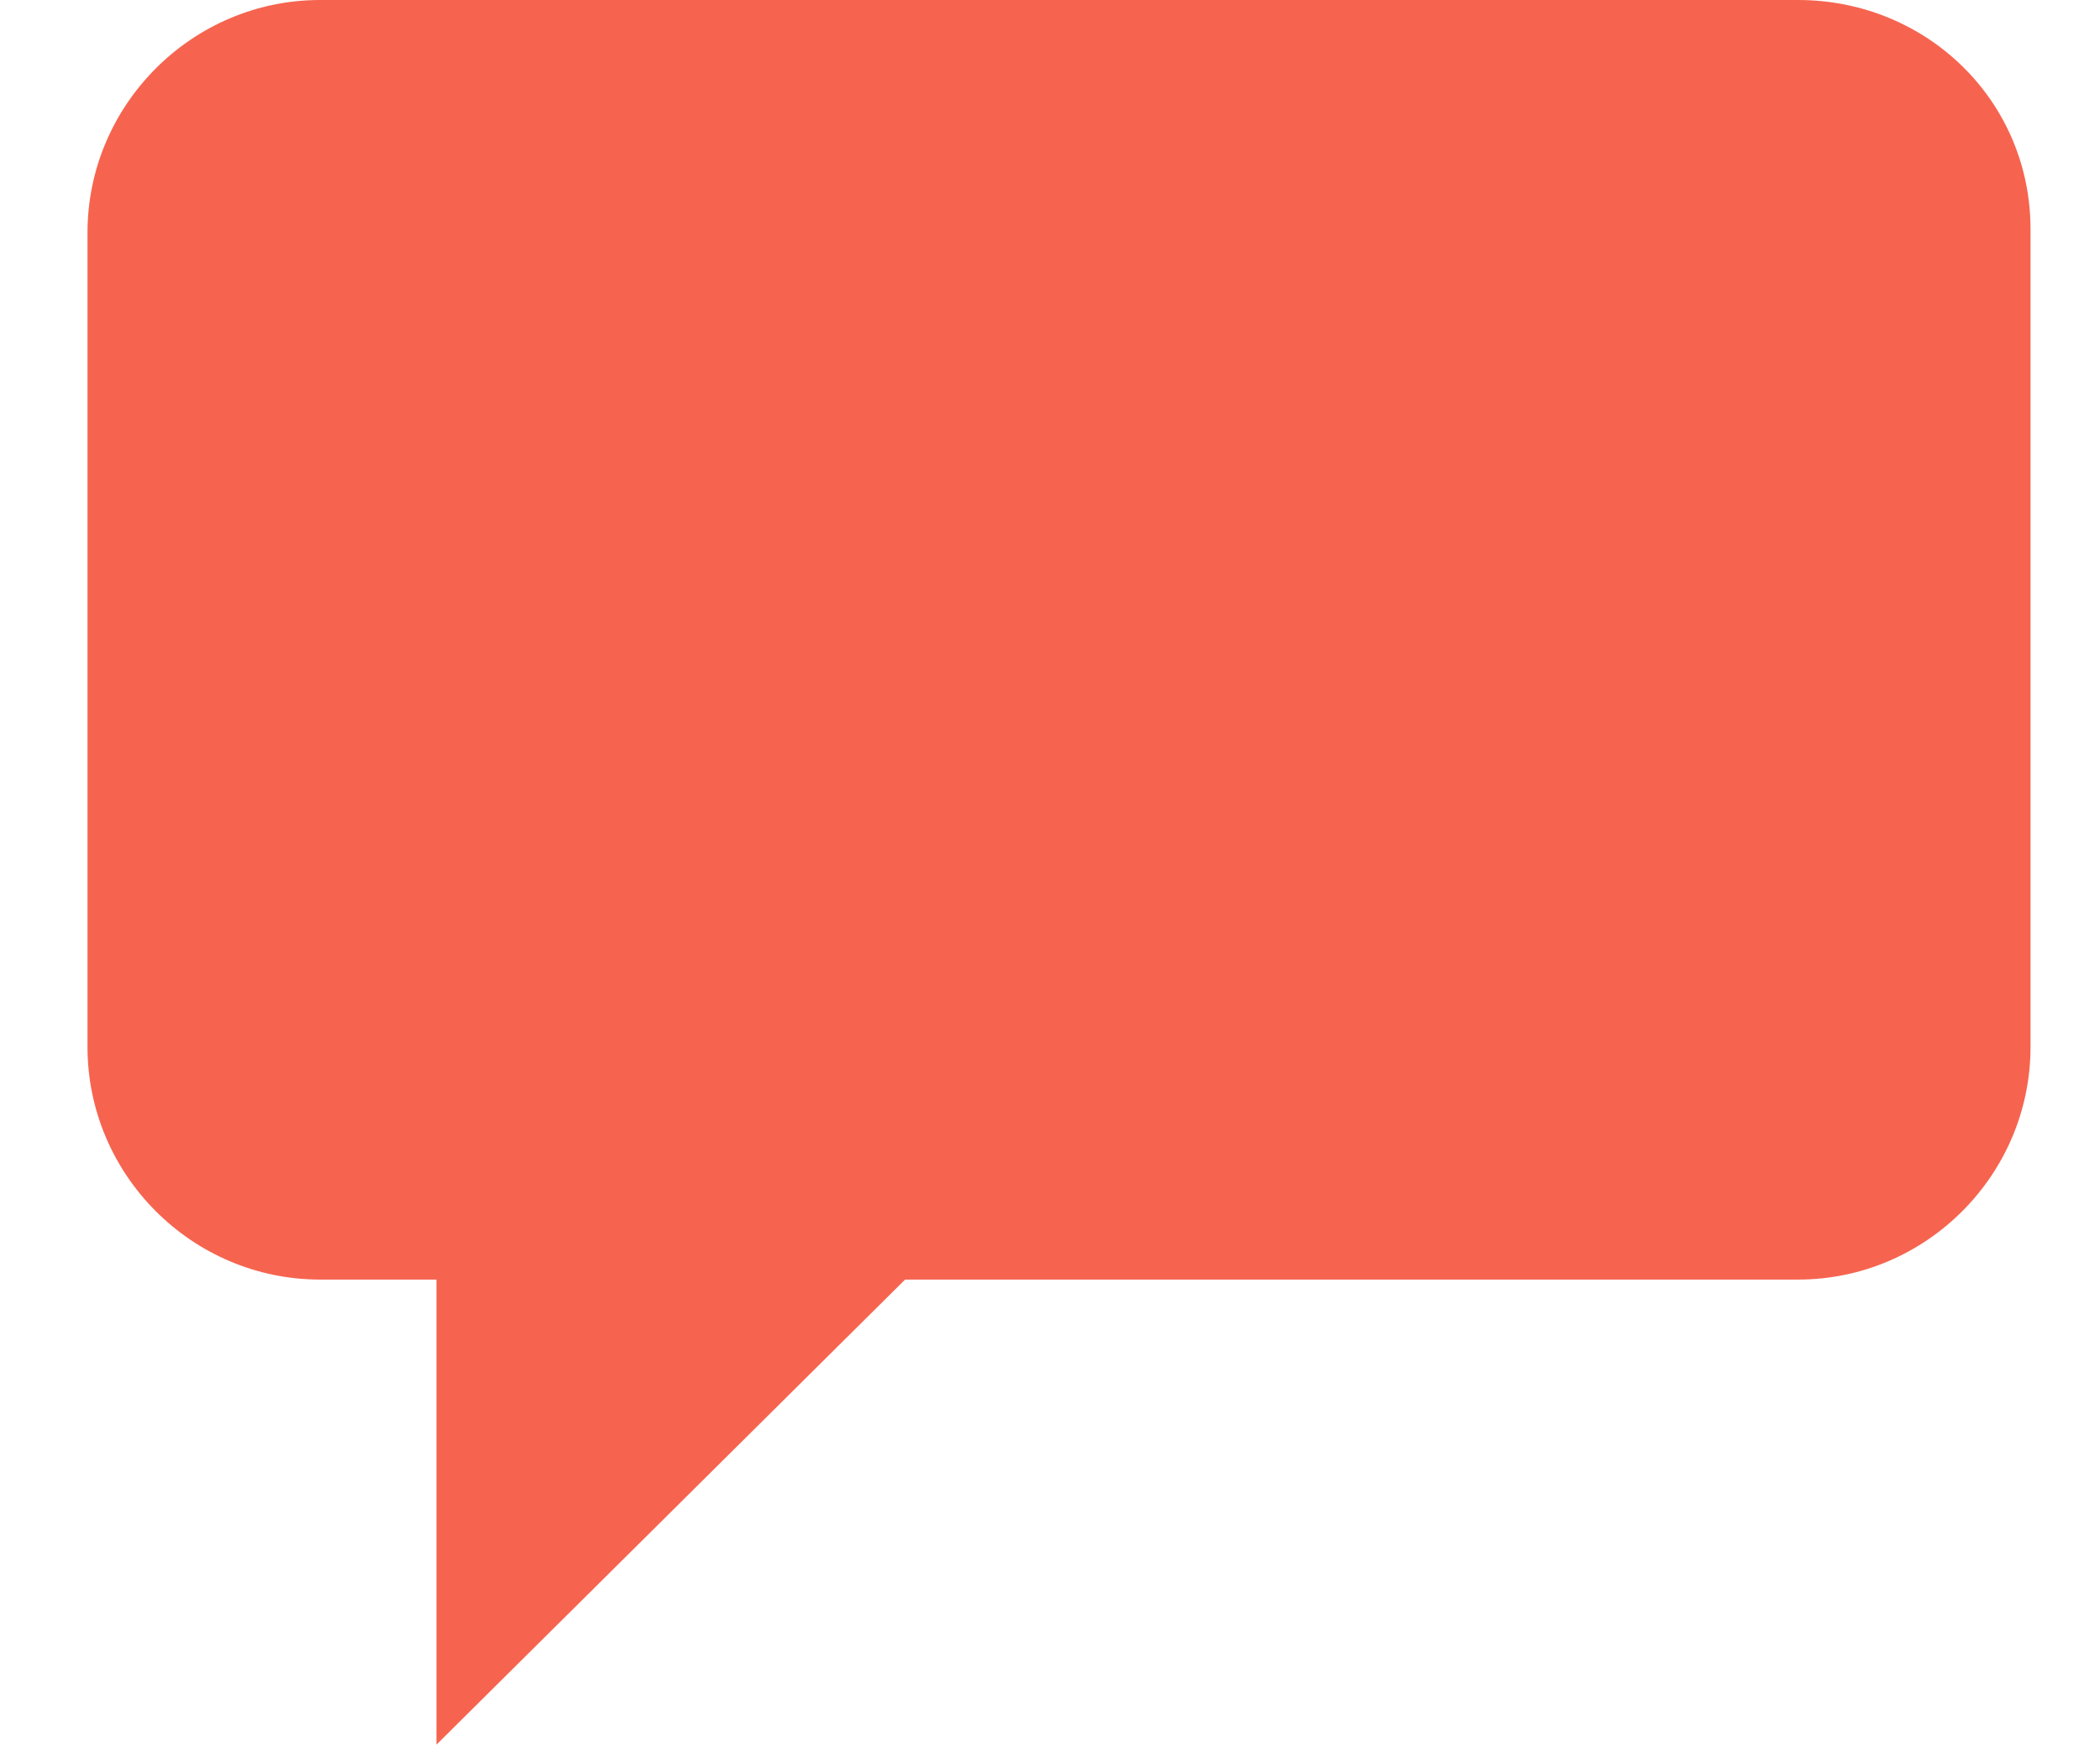
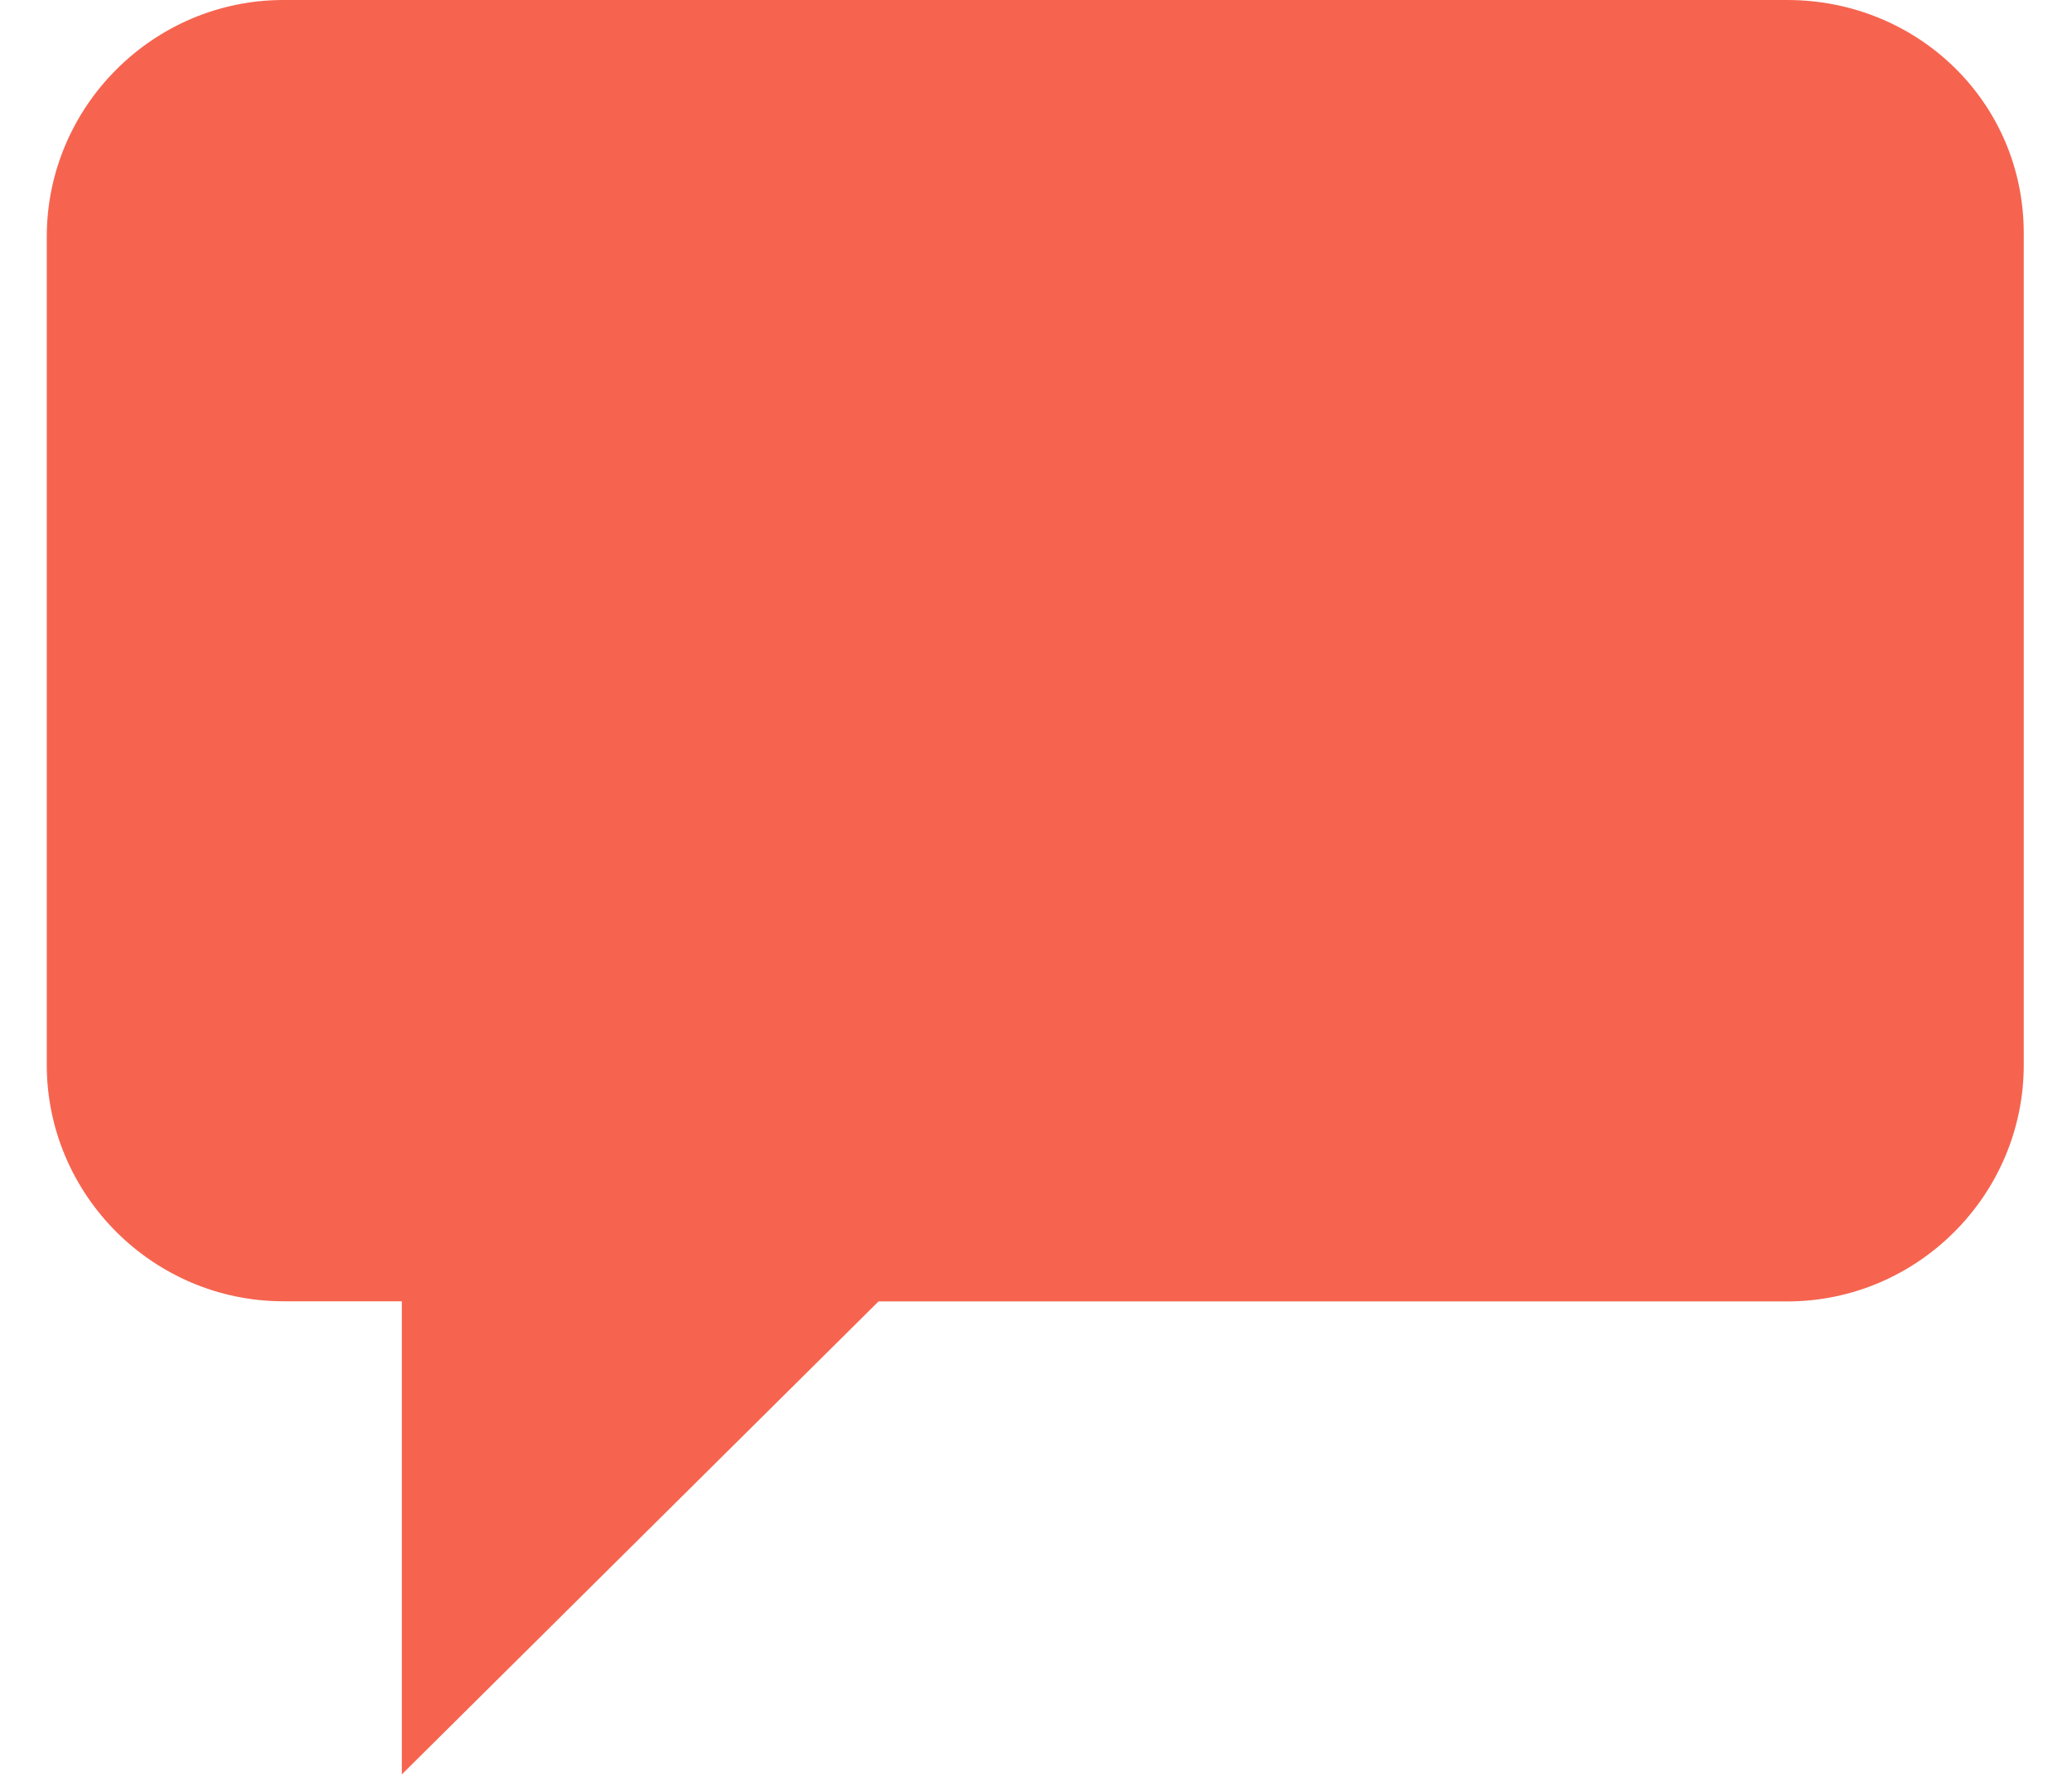
- <svg xmlns="http://www.w3.org/2000/svg" width="12" height="10">
-   <path fill="#F6644F" d="M1.829 0h8.446c.73 0 1.328.571 1.328 1.31v4.671c0 .731-.598 1.329-1.328 1.329h-5.103l-2.678 2.657v-2.657h-.665c-.731 0-1.329-.598-1.329-1.329v-4.652c0-.73.598-1.329 1.329-1.329" />
+ <svg xmlns="http://www.w3.org/2000/svg" width="14" height="12">
+   <path fill="#F6644F" d="M1.915 0h10.161c.879 0 1.598.688 1.598 1.576v5.62c0 .879-.719 1.598-1.598 1.598h-6.14l-3.221 3.196v-3.197h-.8c-.88 0-1.599-.719-1.599-1.598v-5.596c0-.878.719-1.599 1.599-1.599" />
</svg>
